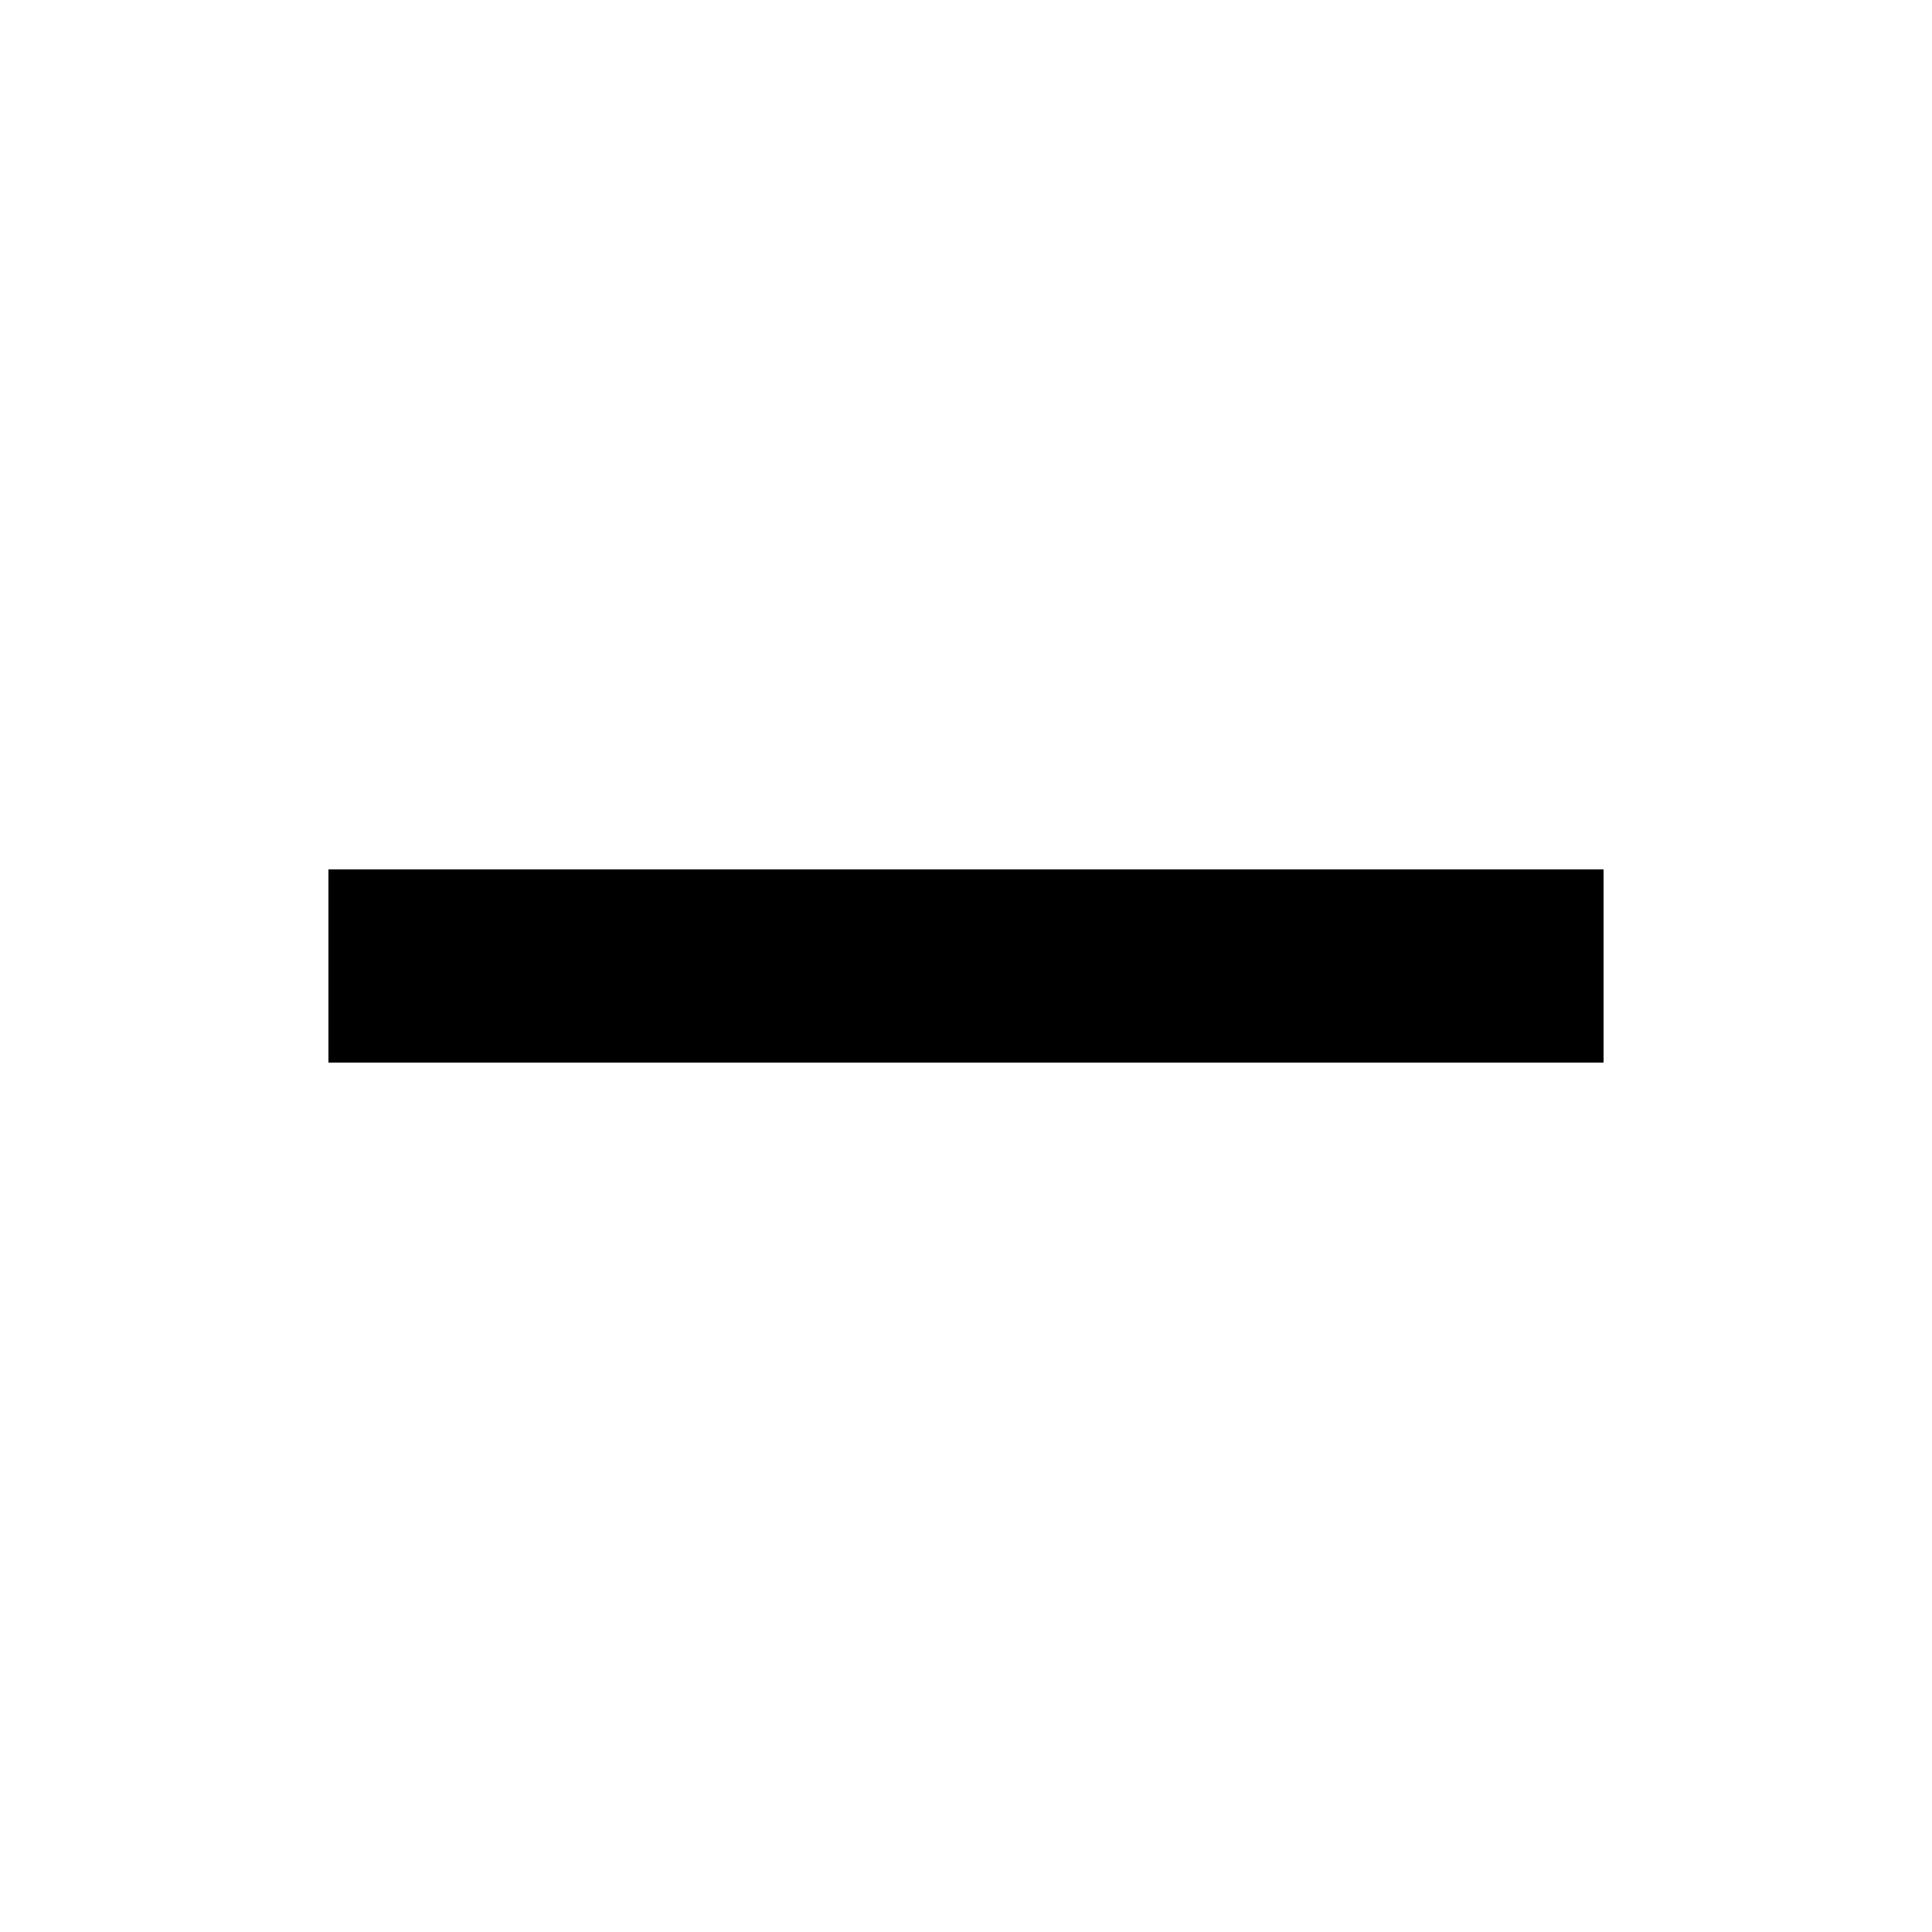
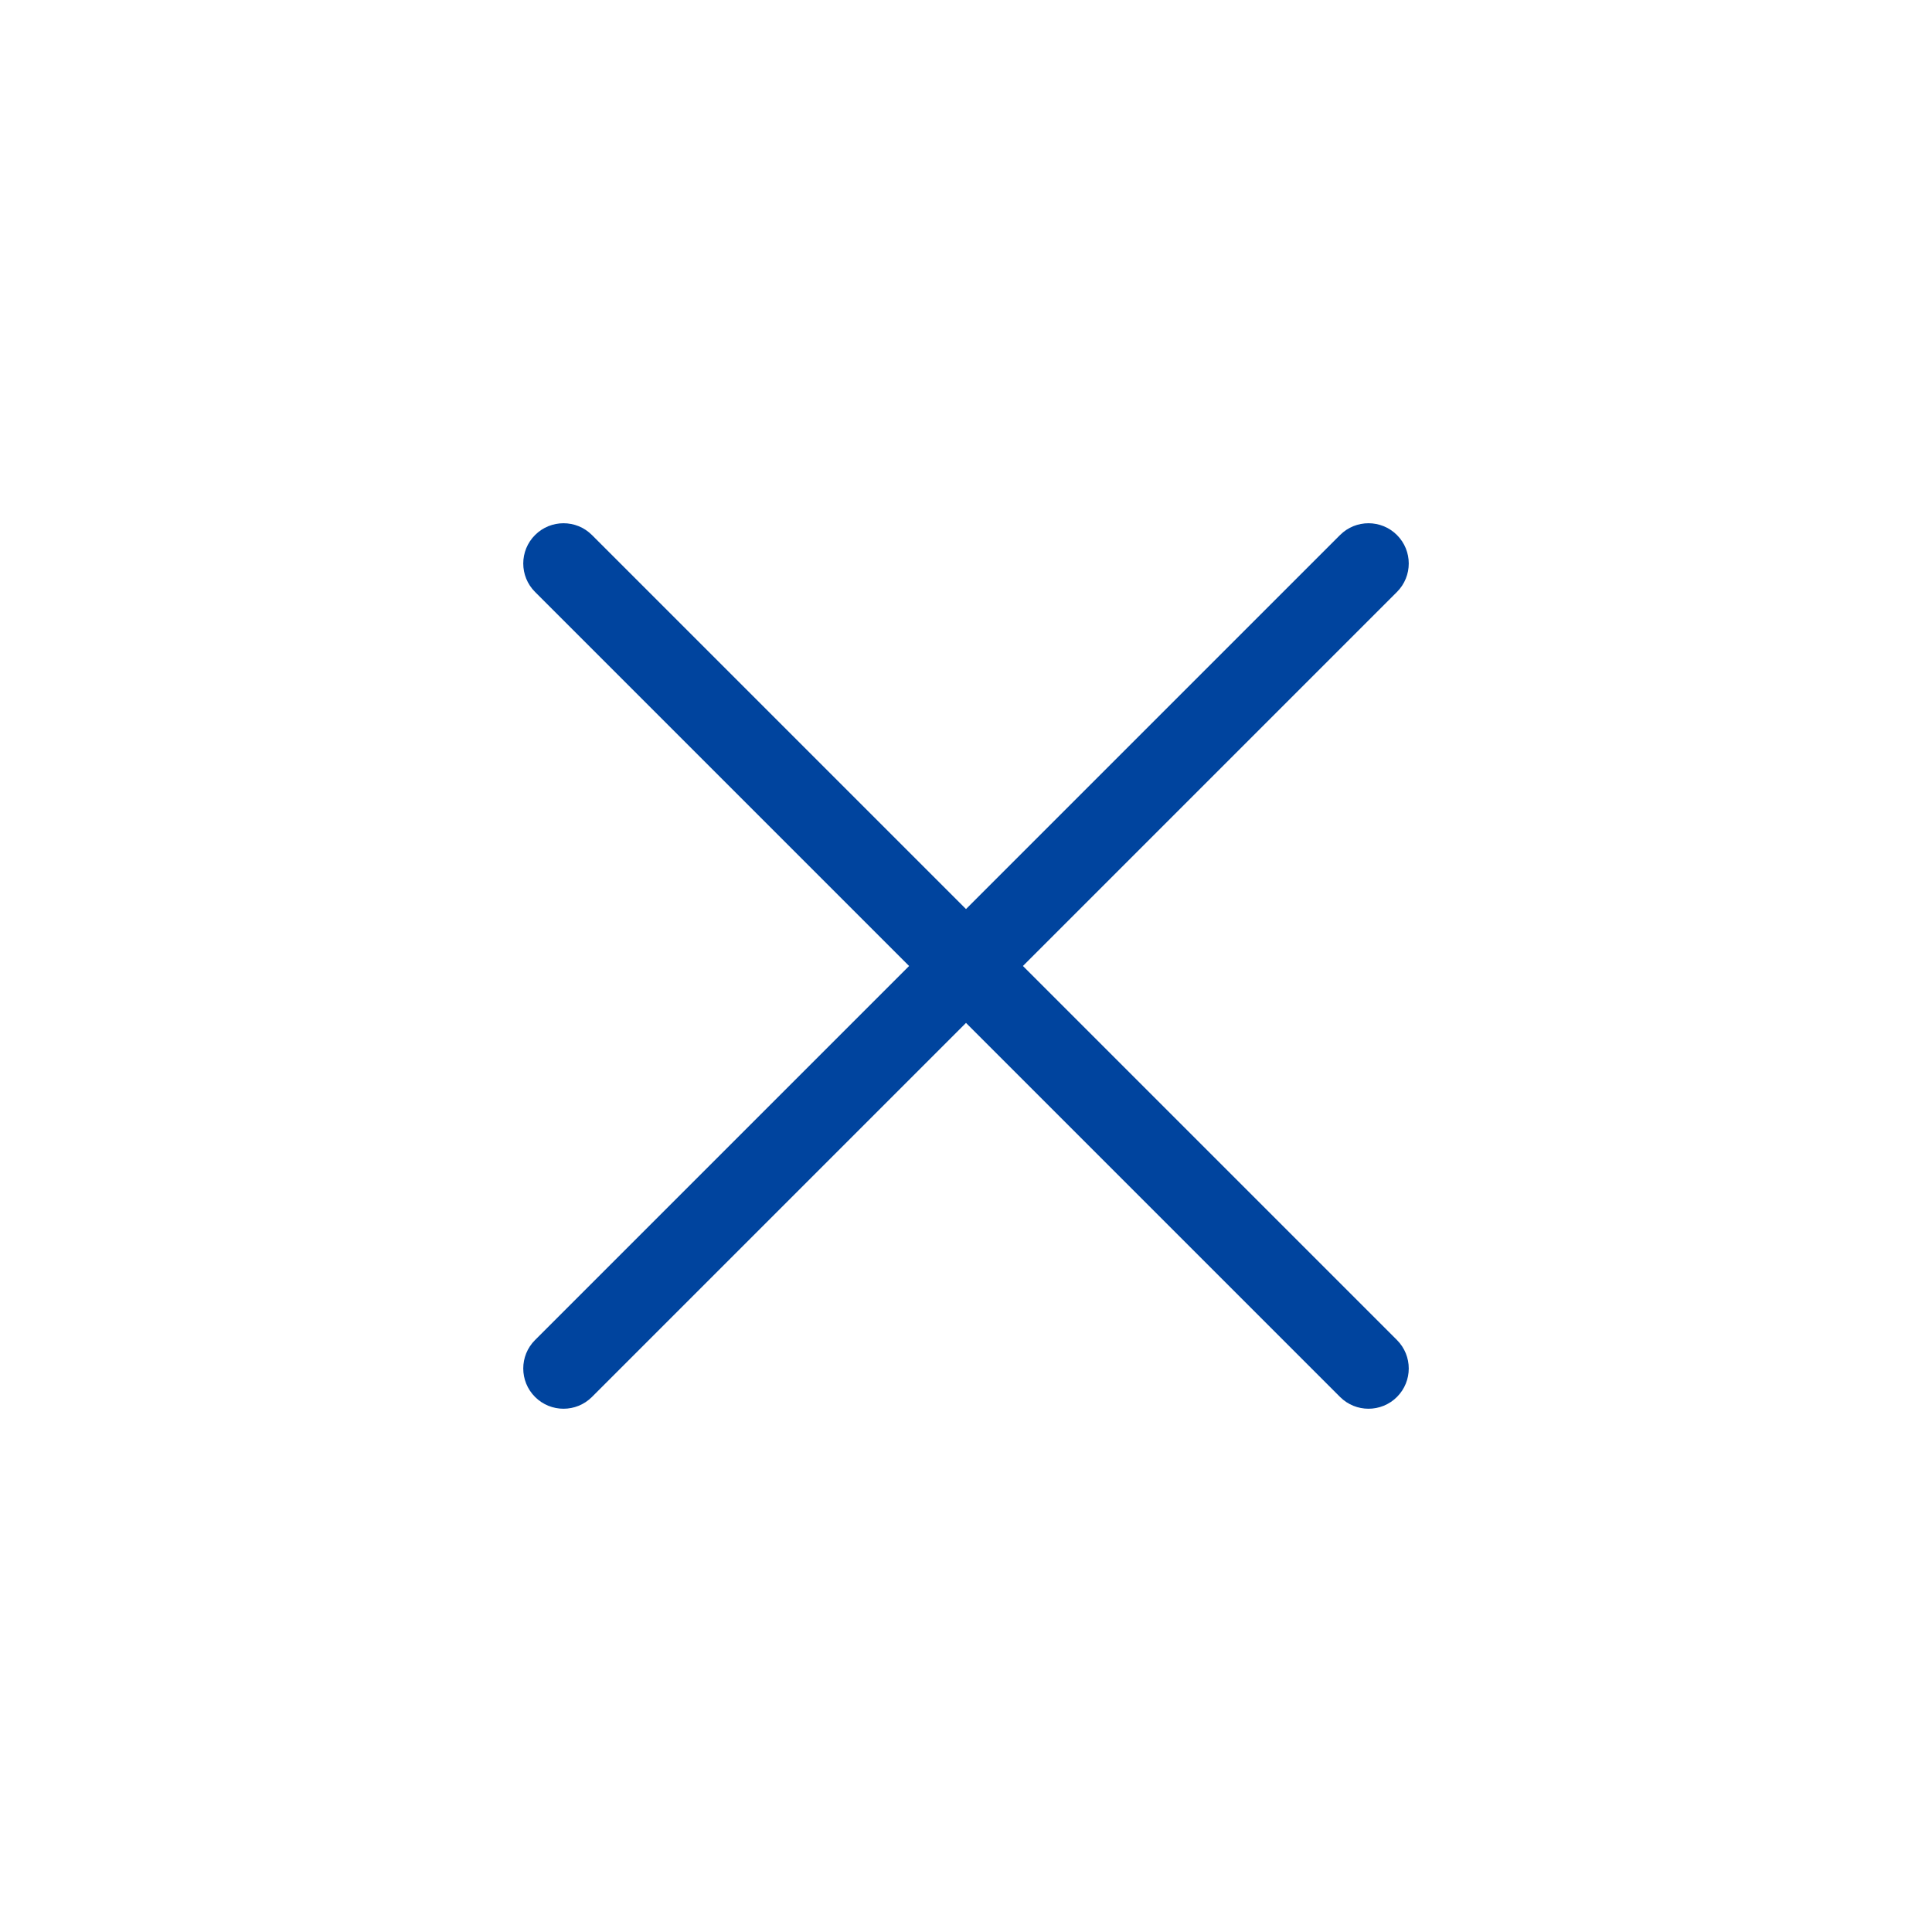
- <svg xmlns="http://www.w3.org/2000/svg" version="1.1" x="0px" y="0px" viewBox="0 0 100 100">
-   <g transform="translate(0,-952.3622)">
-     <path d="m 17,997.362 0,10 66,0 0,-10 z" style="text-indent:0;text-transform:none;direction:ltr;block-progression:tb;baseline-shift:baseline;color:#000000;enable-background:accumulate;" fill="#000000" fill-opacity="1" marker="none" visibility="visible" display="inline" overflow="visible" />
-   </g>
+ <svg xmlns="http://www.w3.org/2000/svg" width="1200pt" height="1200pt" version="1.1" viewBox="0 0 1200 1200">
+   <path d="m367.68 332.32c-9.762-9.766-25.59-9.766-35.352 0-9.766 9.762-9.766 25.59 0 35.352l232.32 232.32-232.32 232.32c-9.766 9.766-9.766 25.594 0 35.359 9.762 9.762 25.59 9.762 35.352 0l232.32-232.32 232.32 232.32c9.766 9.762 25.594 9.762 35.359 0 9.762-9.766 9.762-25.594 0-35.359l-232.32-232.32 232.32-232.32c9.762-9.762 9.762-25.59 0-35.352-9.766-9.766-25.594-9.766-35.359 0l-232.32 232.32z" fill="#00449e" />
</svg>
